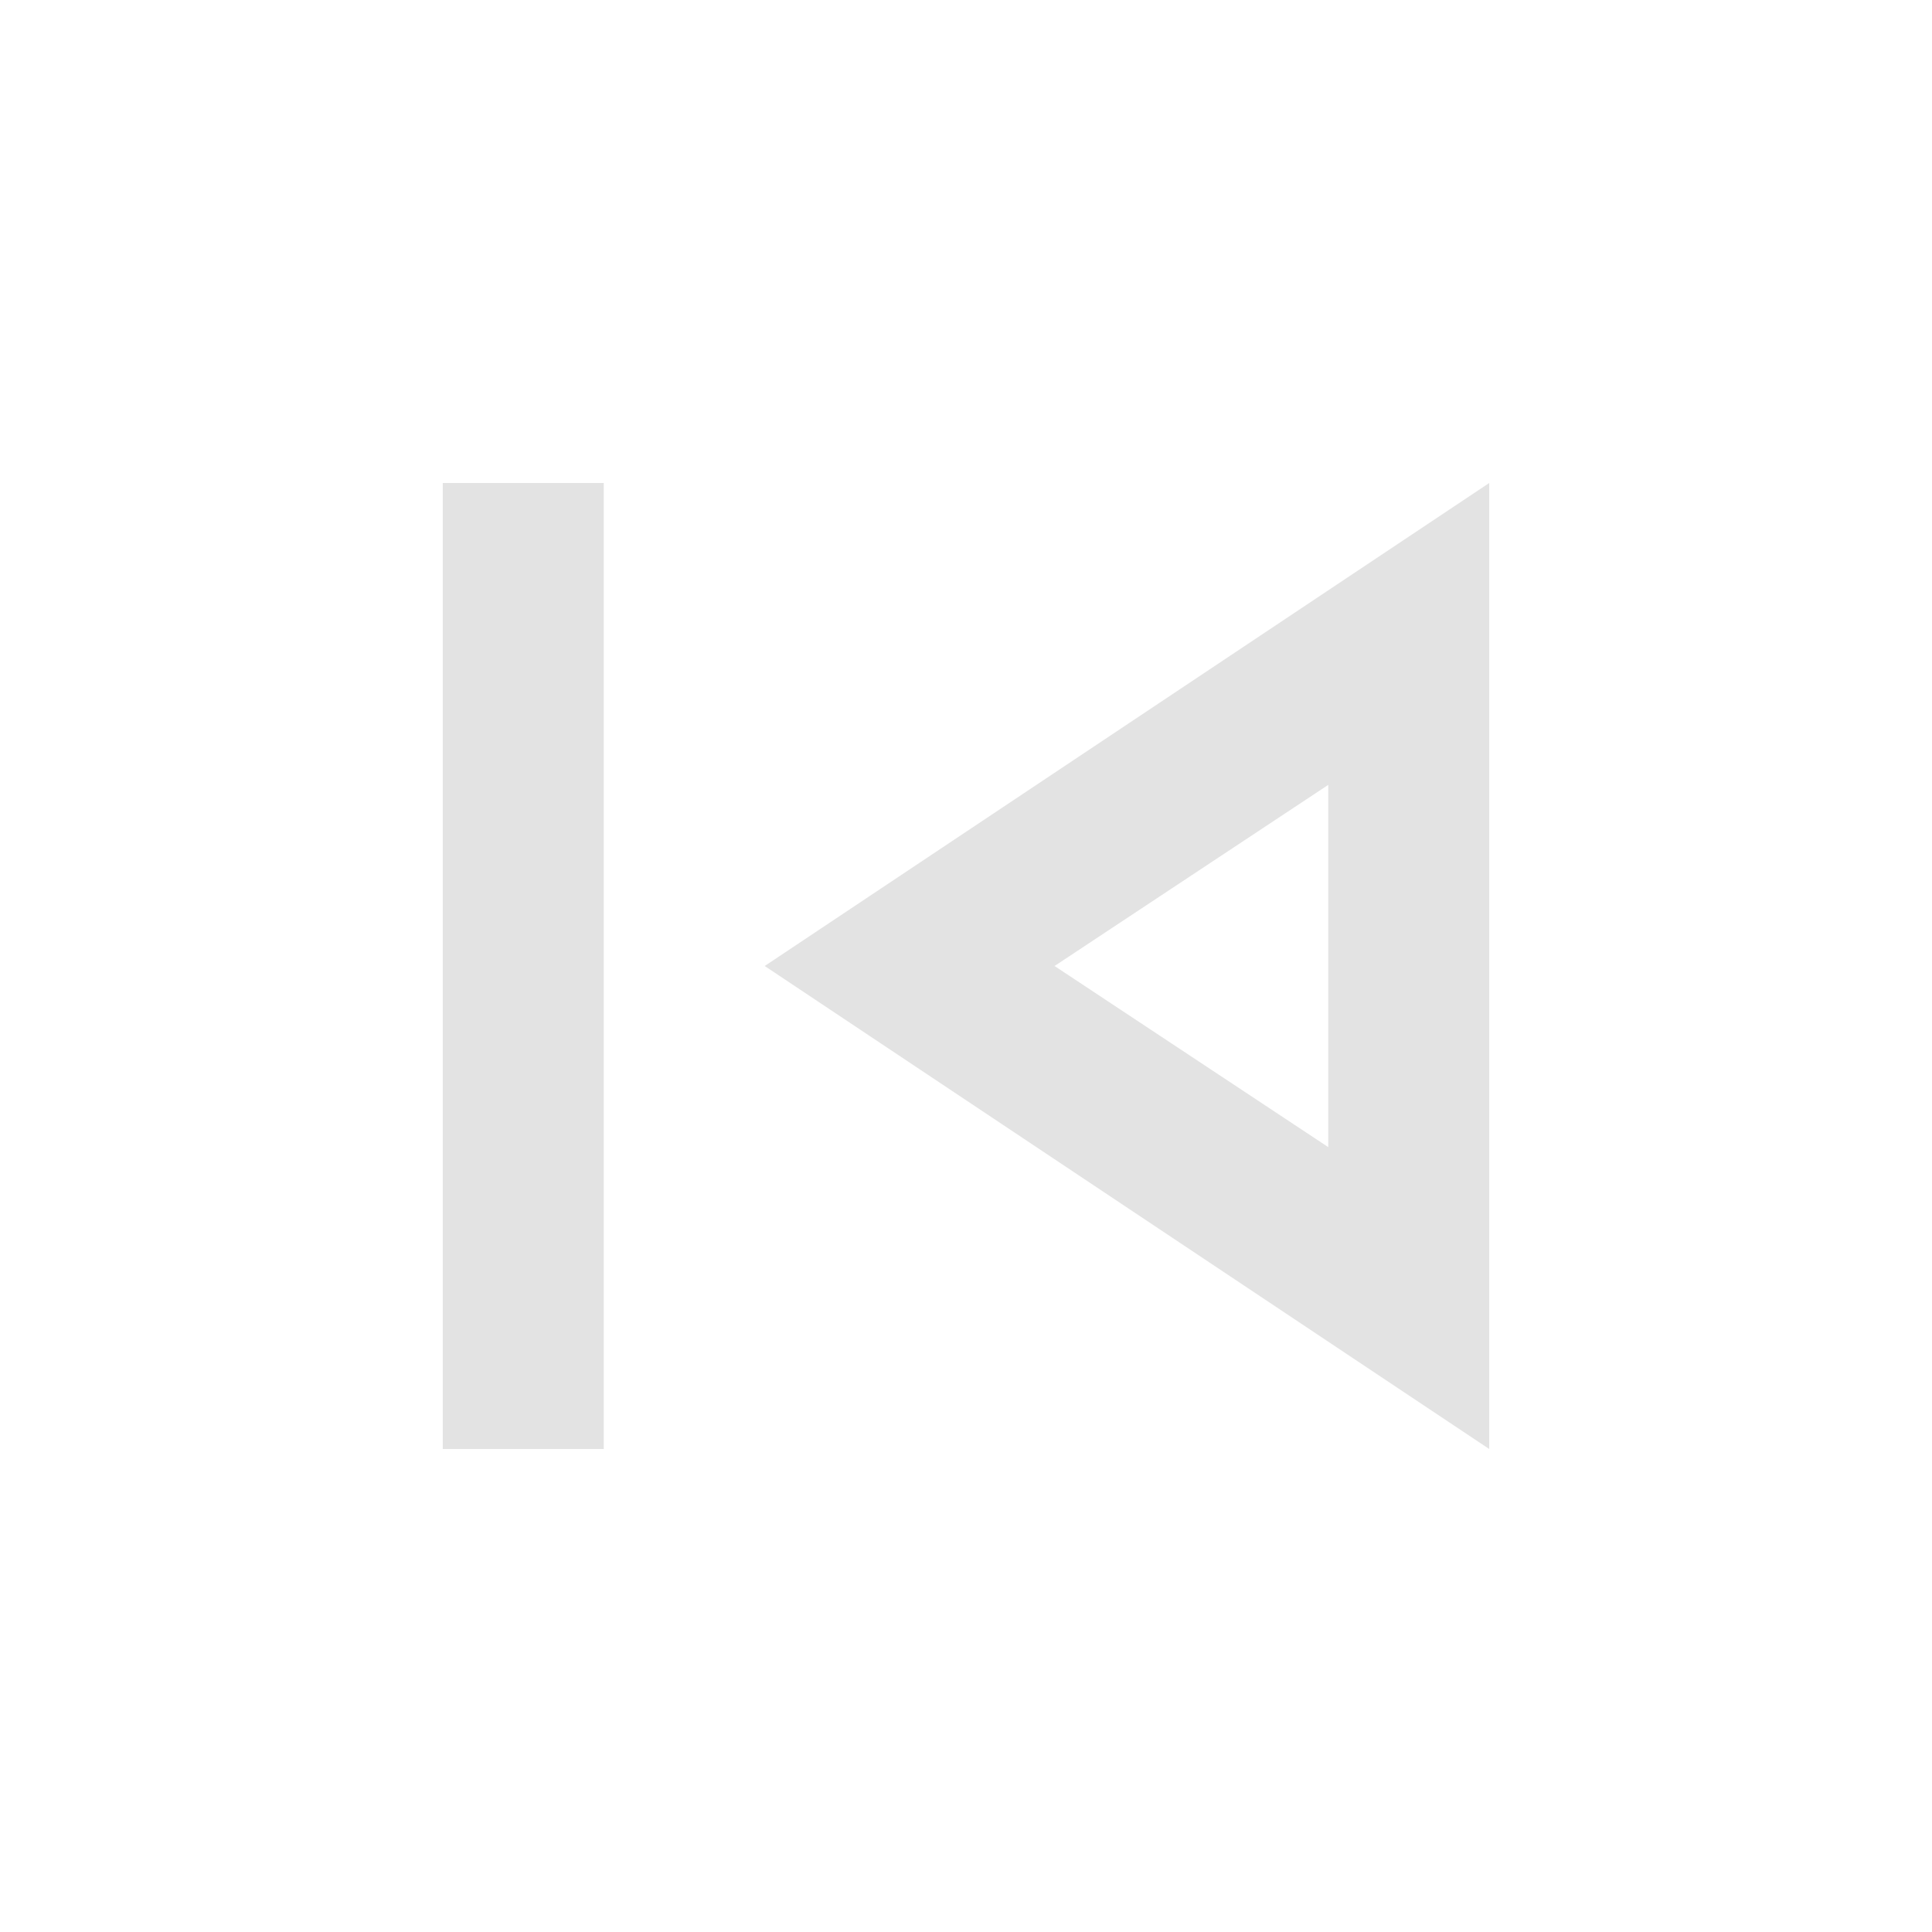
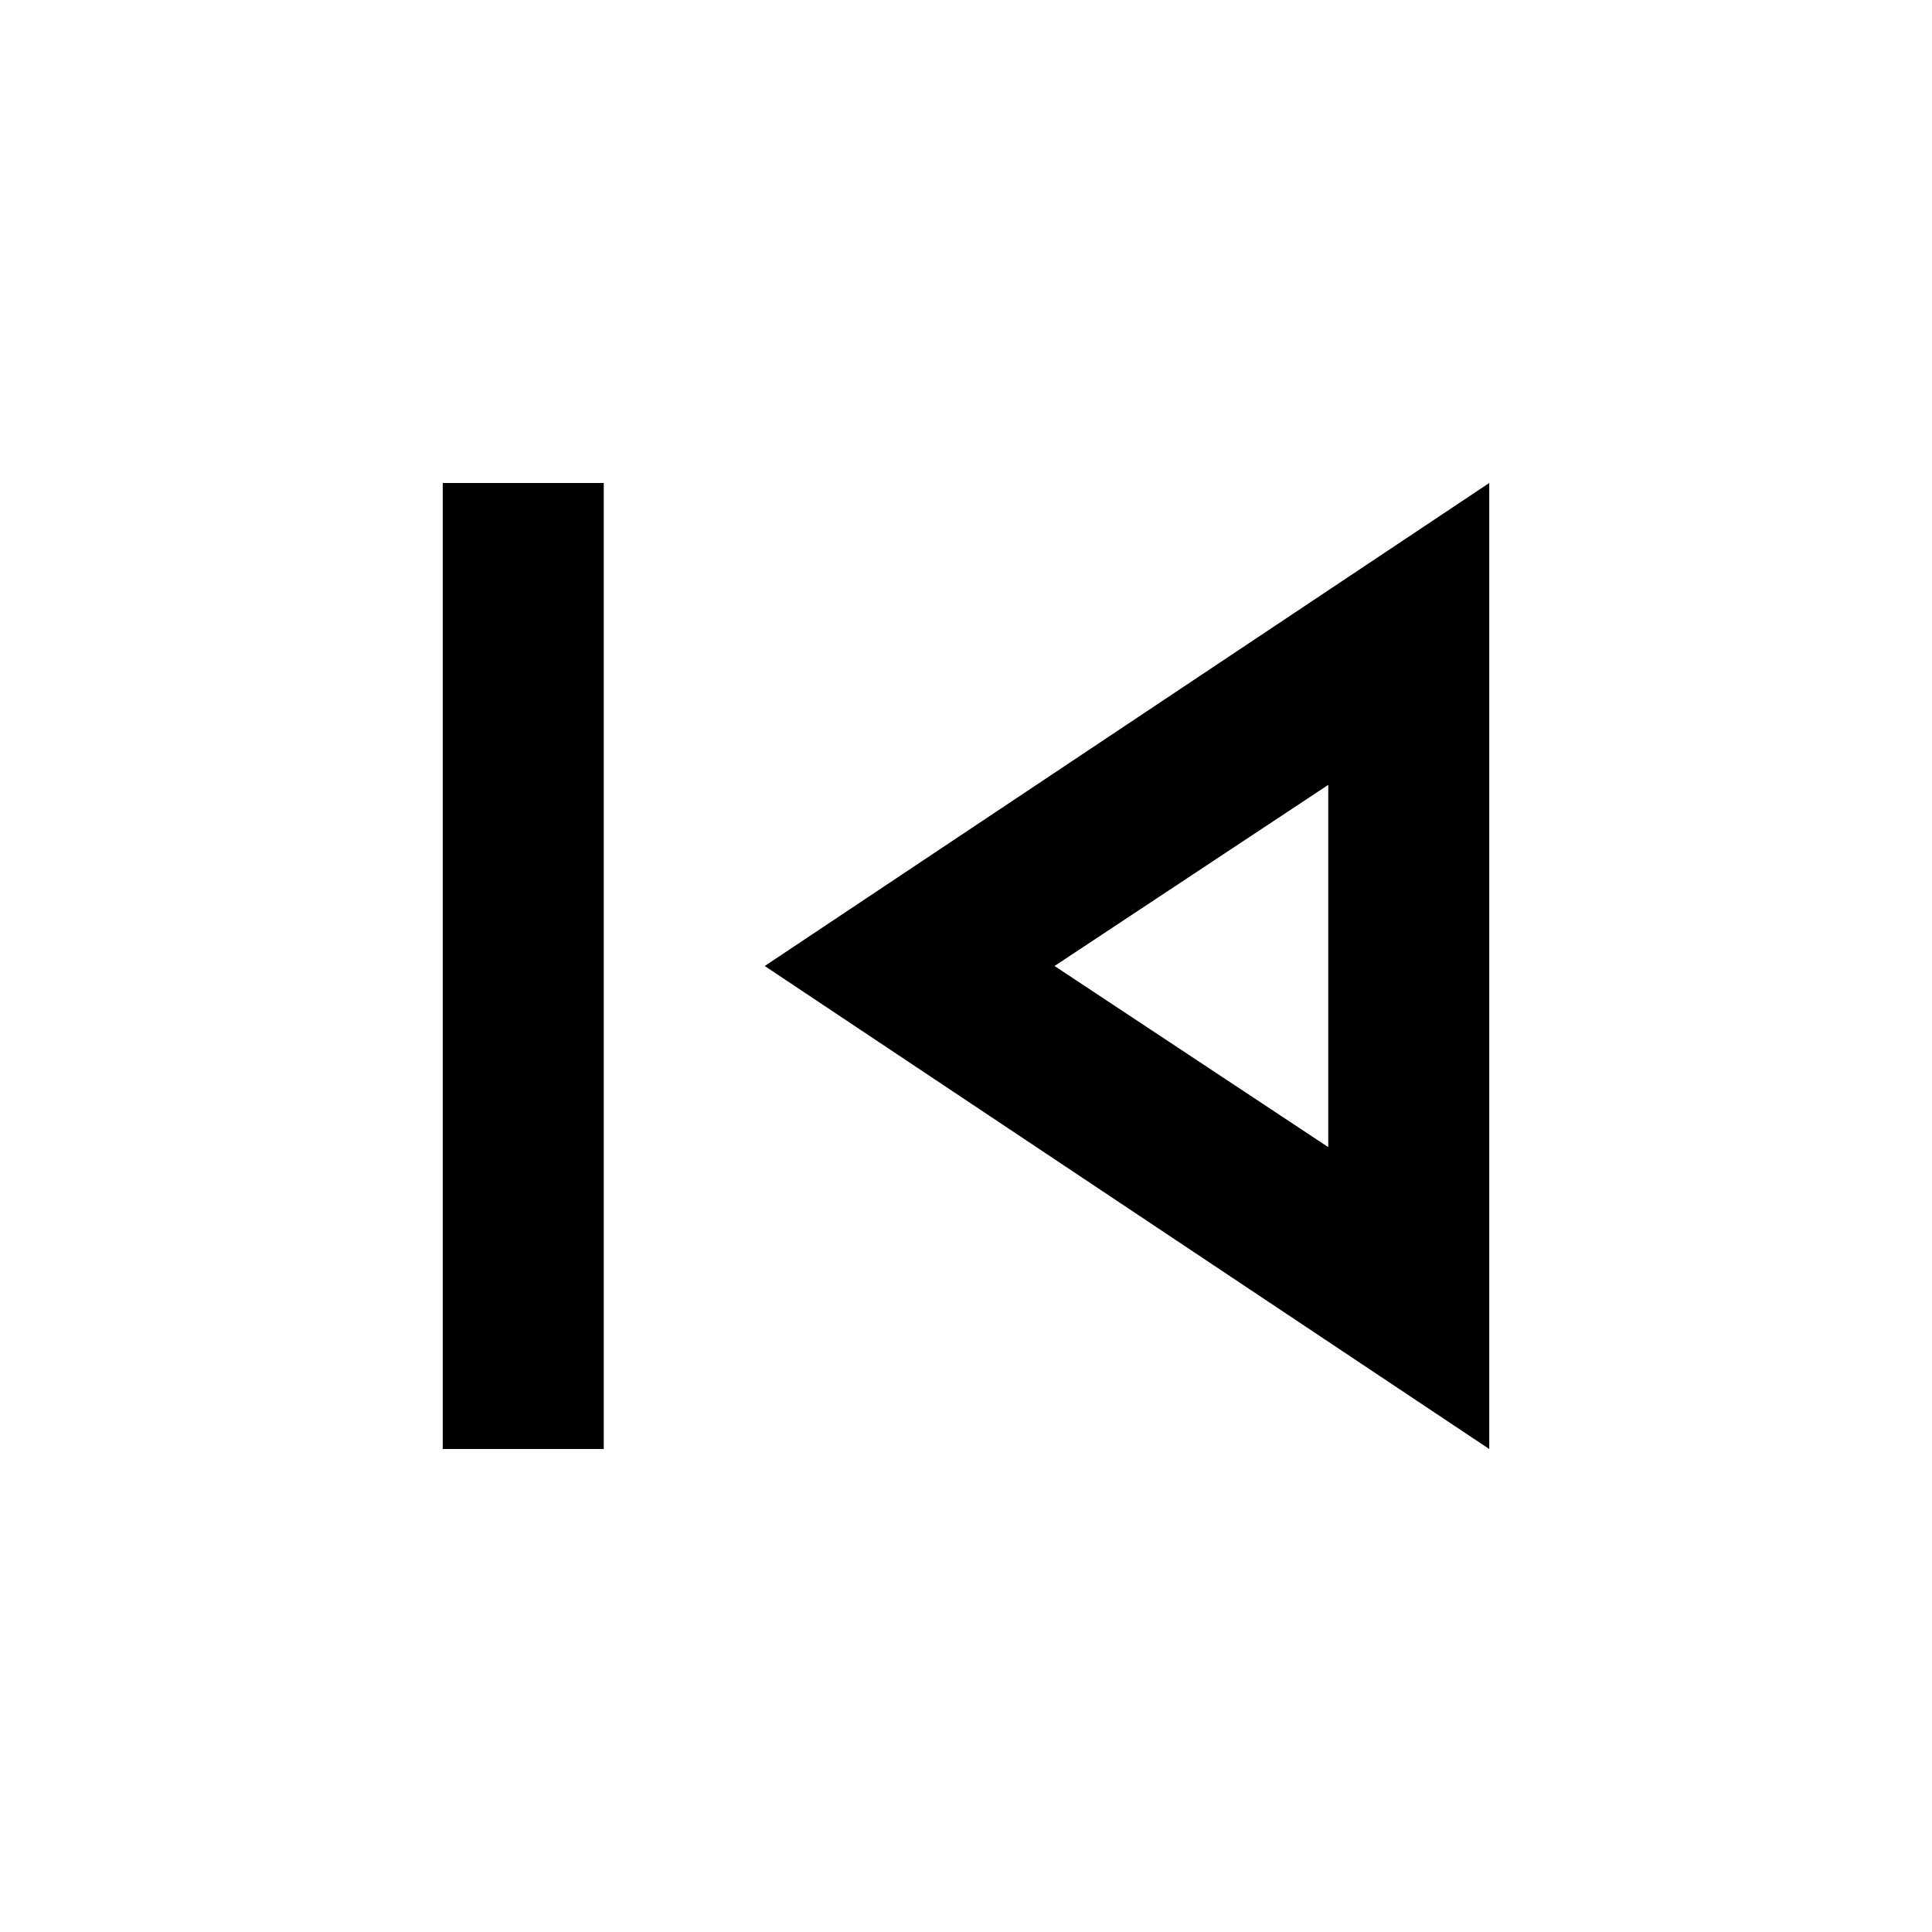
- <svg xmlns="http://www.w3.org/2000/svg" height="24px" viewBox="0 -960 960 960" width="24px" fill="#e3e3e3">
+ <svg xmlns="http://www.w3.org/2000/svg" height="24px" viewBox="0 -960 960 960" width="24px" fill="#000000">
  <path d="M220-240v-480h80v480h-80Zm520 0L380-480l360-240v480Zm-80-240Zm0 90v-180l-136 90 136 90Z" />
</svg>
